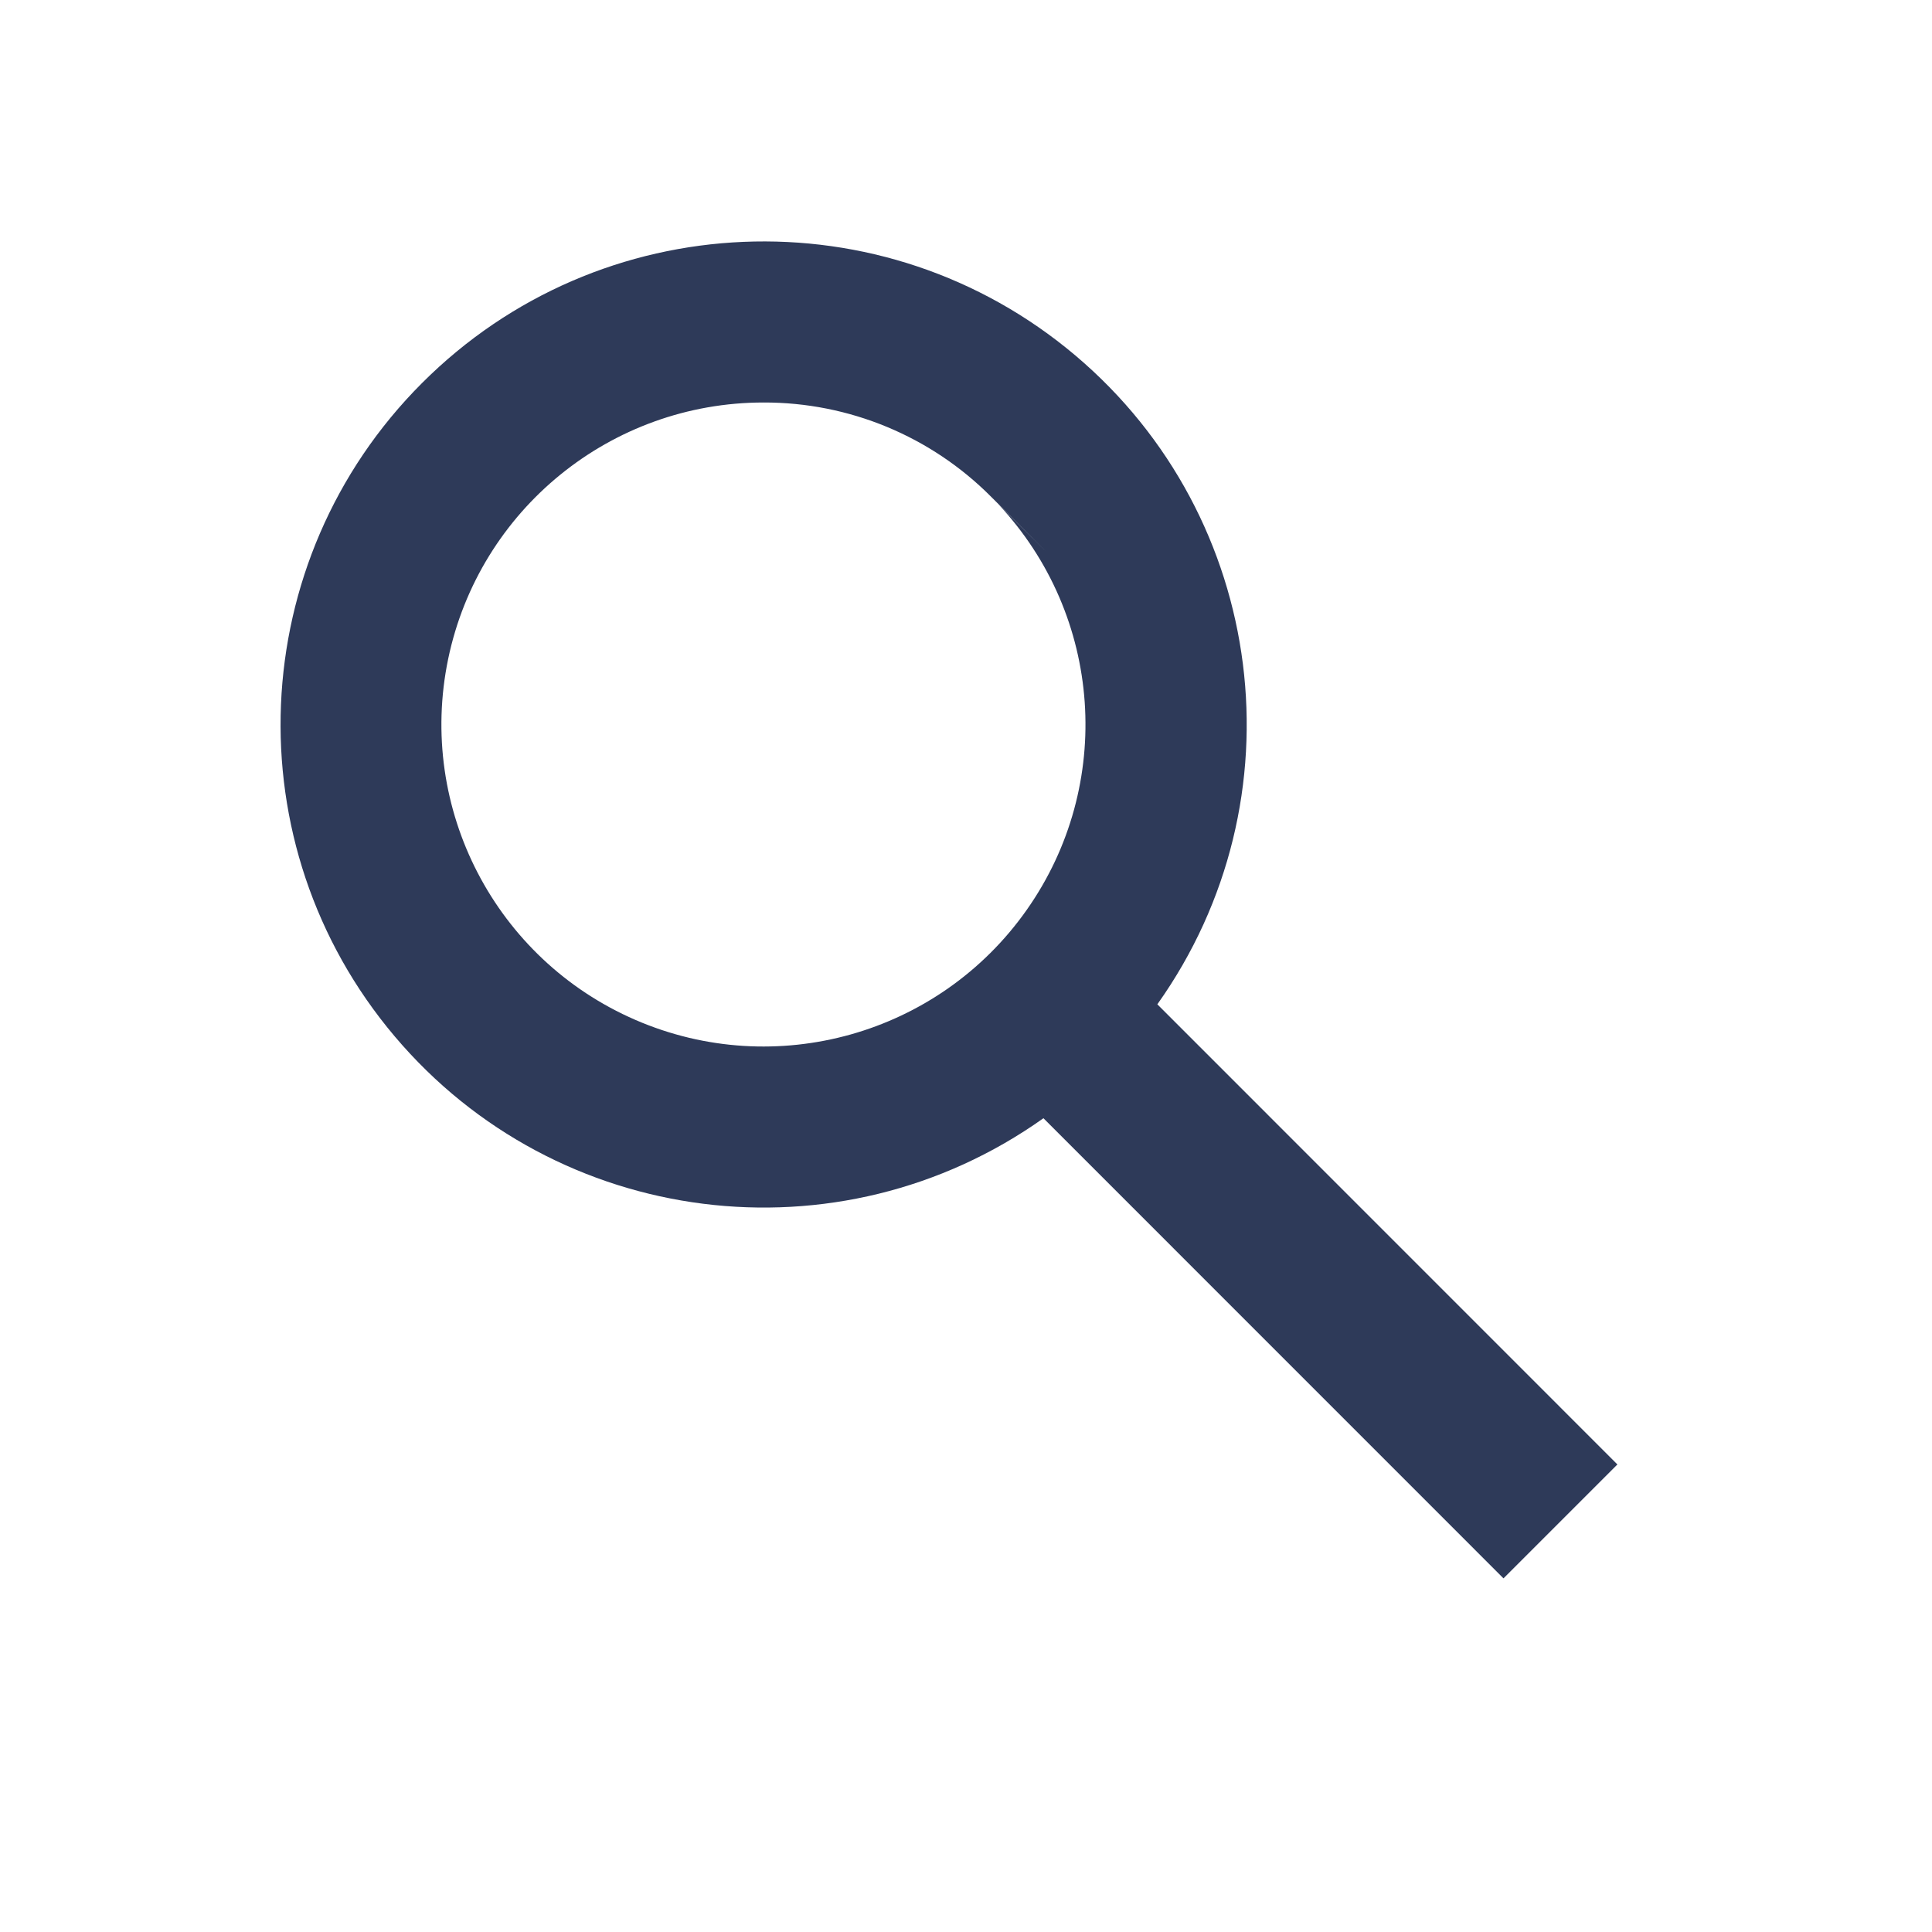
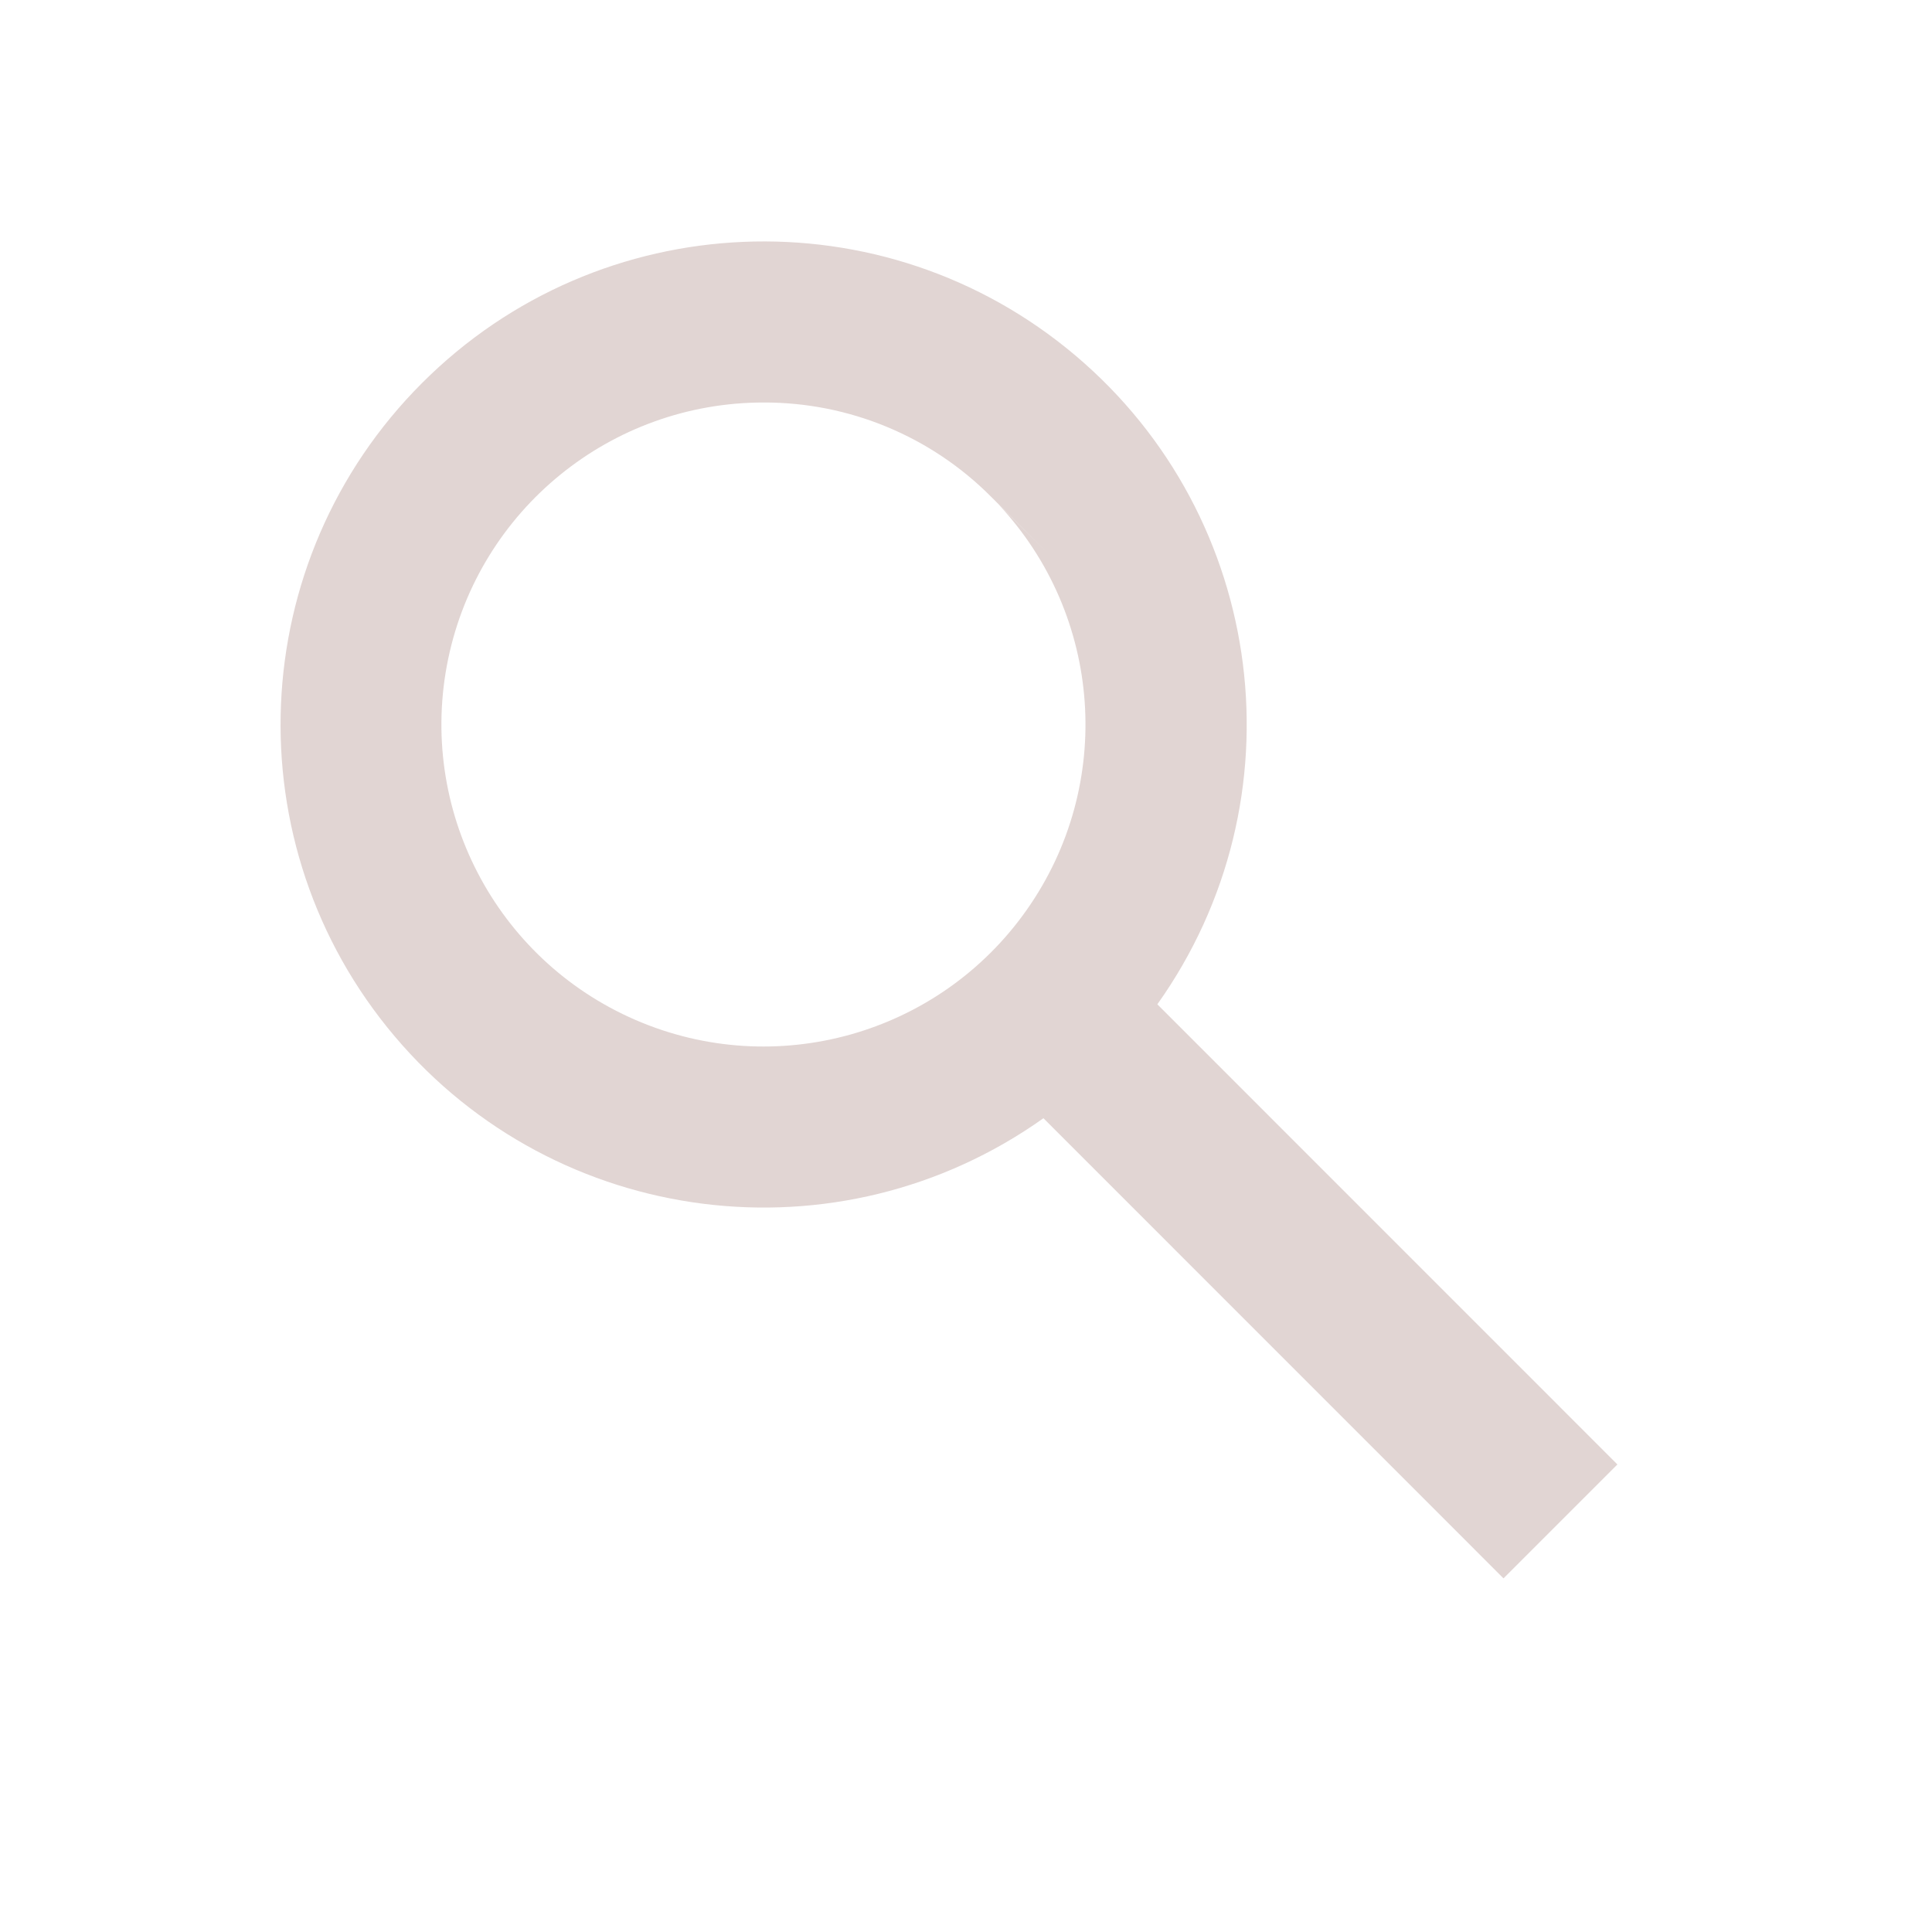
<svg xmlns="http://www.w3.org/2000/svg" width="24" height="24" viewBox="0 0 24 24" fill="none">
-   <path d="M18.677 19.607L12.962 13.891C10.42 15.698 6.916 15.256 4.903 12.874C2.889 10.492 3.037 6.964 5.243 4.758C7.448 2.551 10.976 2.403 13.359 4.416C15.742 6.43 16.185 9.933 14.377 12.476L20.092 18.192L18.678 19.606L18.677 19.607ZM9.485 5C7.589 5 5.953 6.331 5.567 8.187C5.182 10.044 6.154 11.916 7.894 12.67C9.634 13.424 11.664 12.853 12.755 11.302C13.847 9.751 13.699 7.647 12.402 6.264L13.007 6.864L12.325 6.184L12.313 6.172C11.565 5.419 10.546 4.997 9.485 5Z" fill="#2E3A59" />
+   <path d="M18.677 19.607L12.962 13.891C10.42 15.698 6.916 15.256 4.903 12.874C2.889 10.492 3.037 6.964 5.243 4.758C7.448 2.551 10.976 2.403 13.359 4.416C15.742 6.43 16.185 9.933 14.377 12.476L20.092 18.192L18.678 19.606L18.677 19.607ZM9.485 5C7.589 5 5.953 6.331 5.567 8.187C5.182 10.044 6.154 11.916 7.894 12.67C9.634 13.424 11.664 12.853 12.755 11.302C13.847 9.751 13.699 7.647 12.402 6.264L13.007 6.864L12.325 6.184L12.313 6.172C11.565 5.419 10.546 4.997 9.485 5Z" fill="#E1D5D3" />
</svg>
